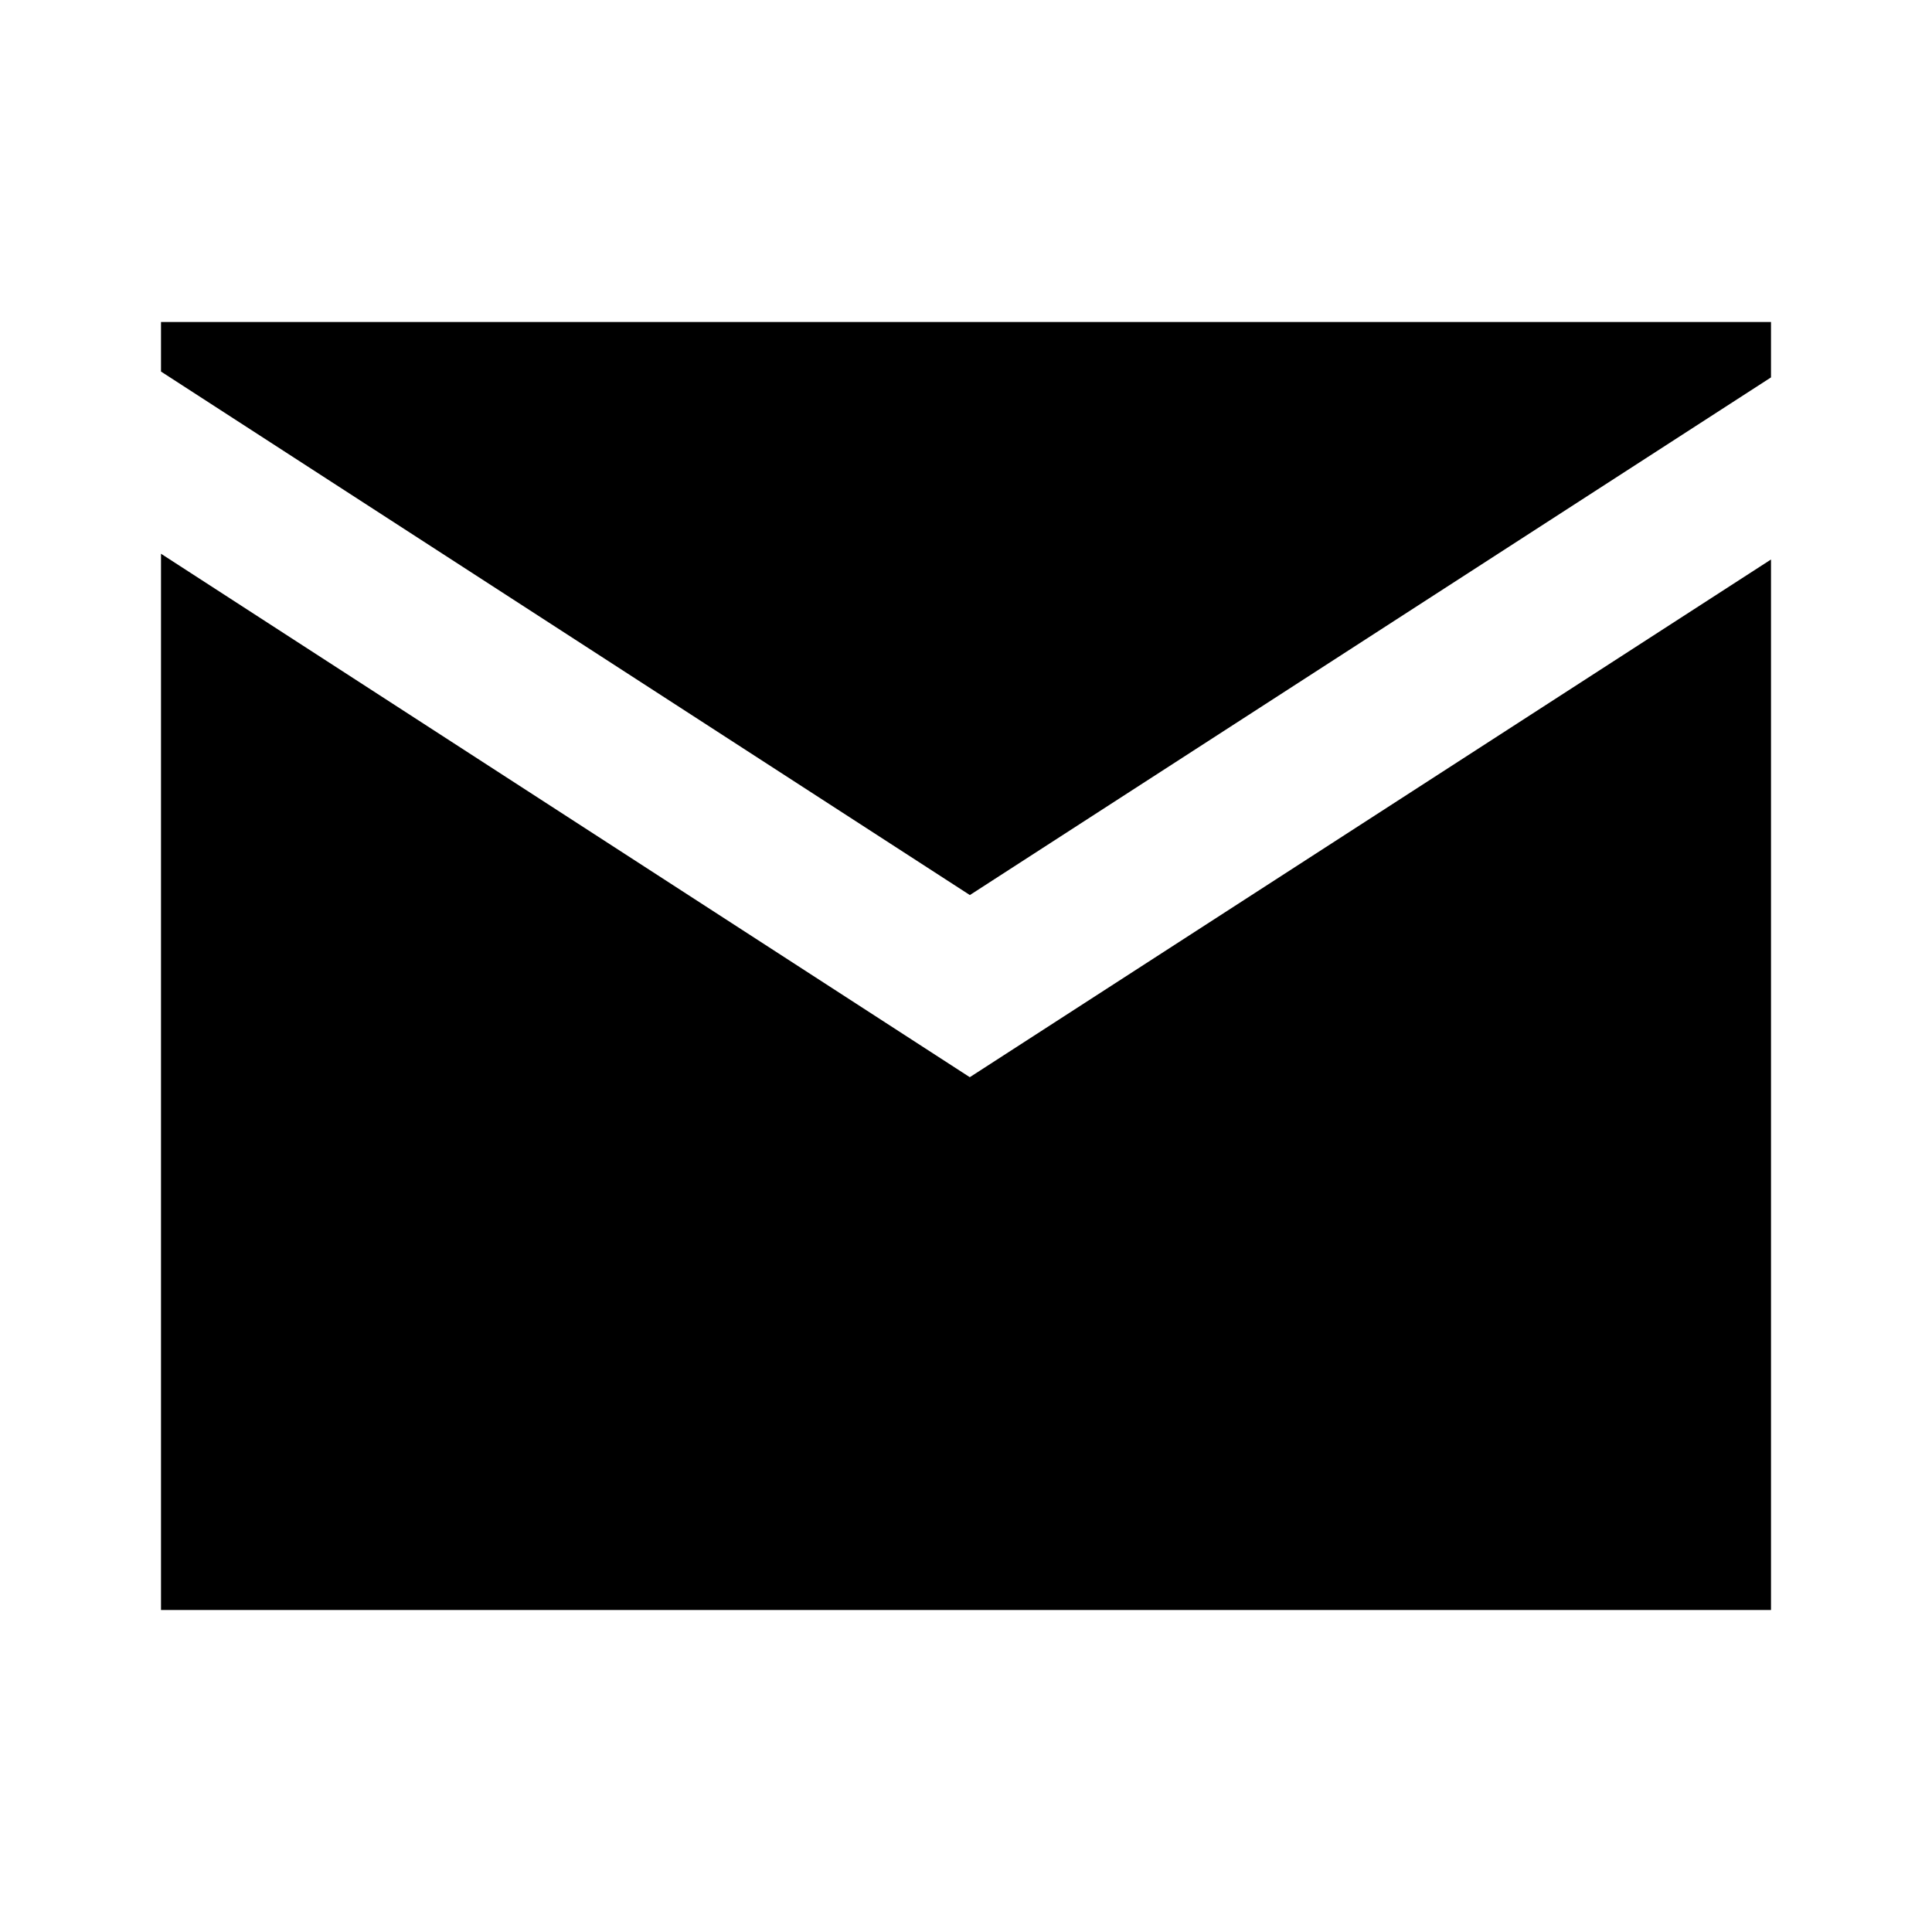
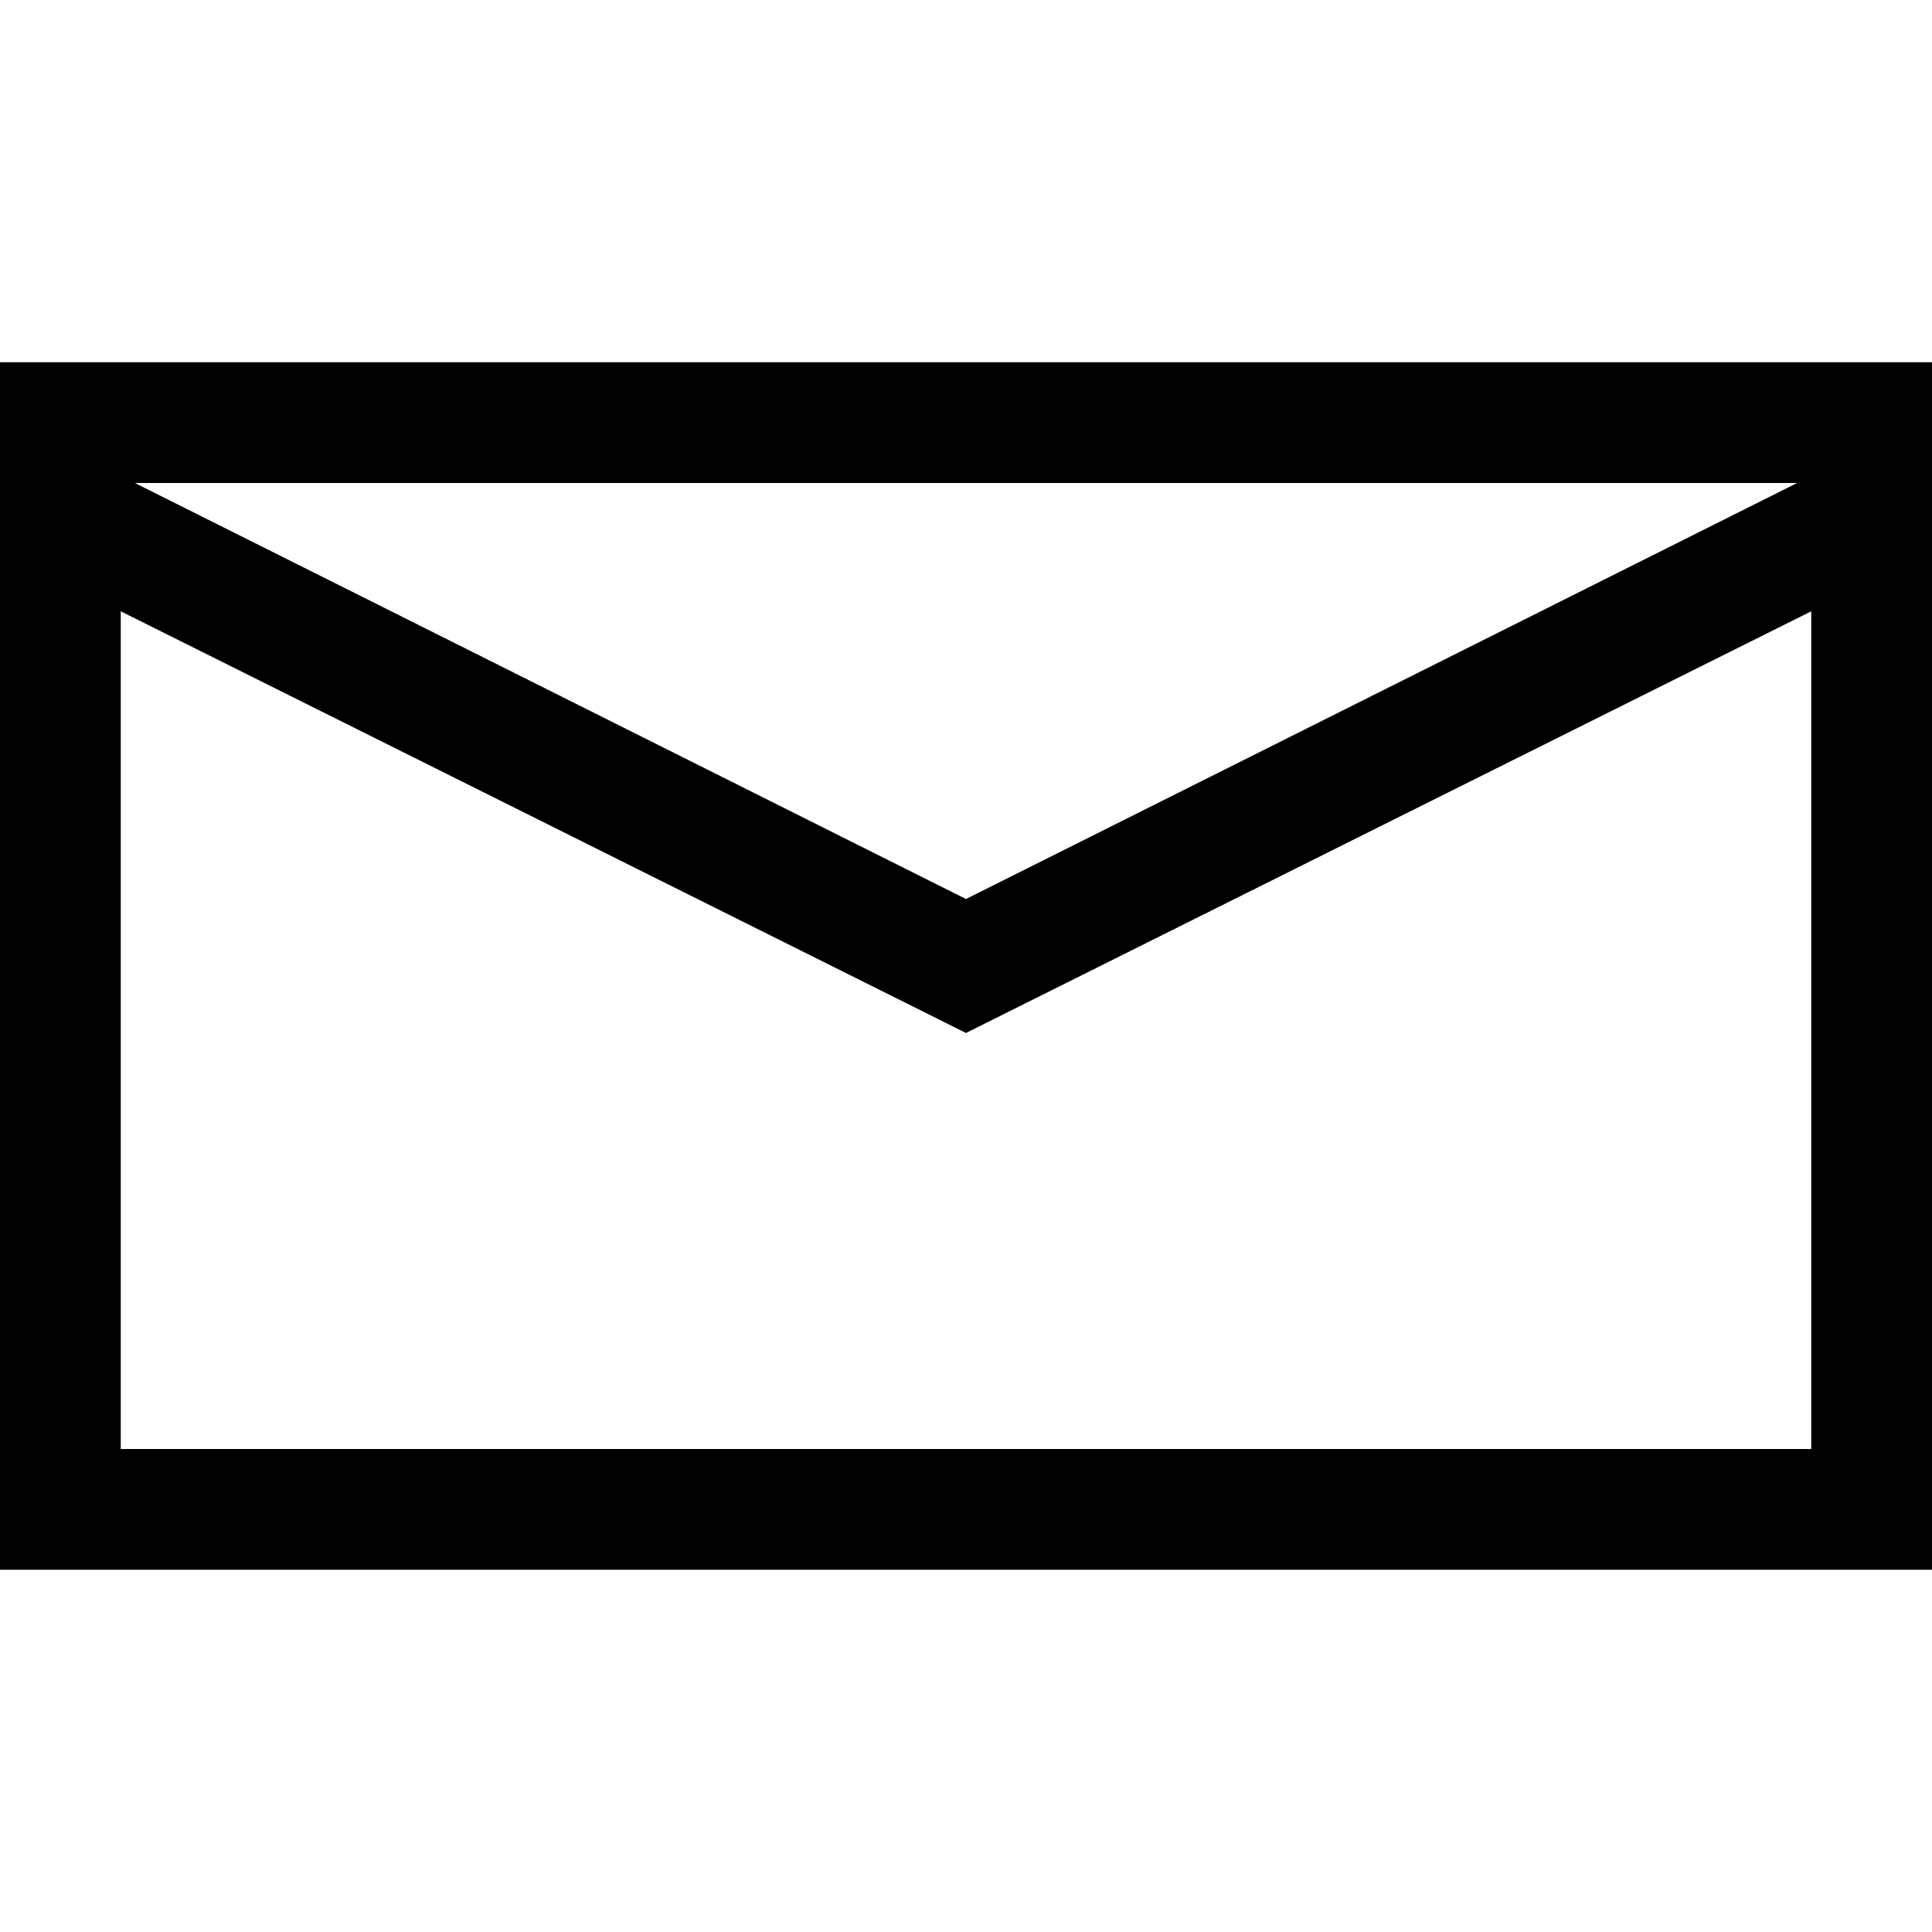
<svg xmlns="http://www.w3.org/2000/svg" width="240" height="240" viewBox="0 0 240 240">
-   <path d="M220 46.882l-99.52 64.305L20 46.155V40h200v6.882zm0 22.622V200H20V68.787l100.471 65.026L220 69.503z" fill-rule="evenodd" />
+   <path d="M240 45v150H0V45h240zM16.758 60L120 111.68 223.242 60H16.758zM225 180V75.937L120 128.32 15 75.938V180h210z" fill-rule="evenodd" />
</svg>
